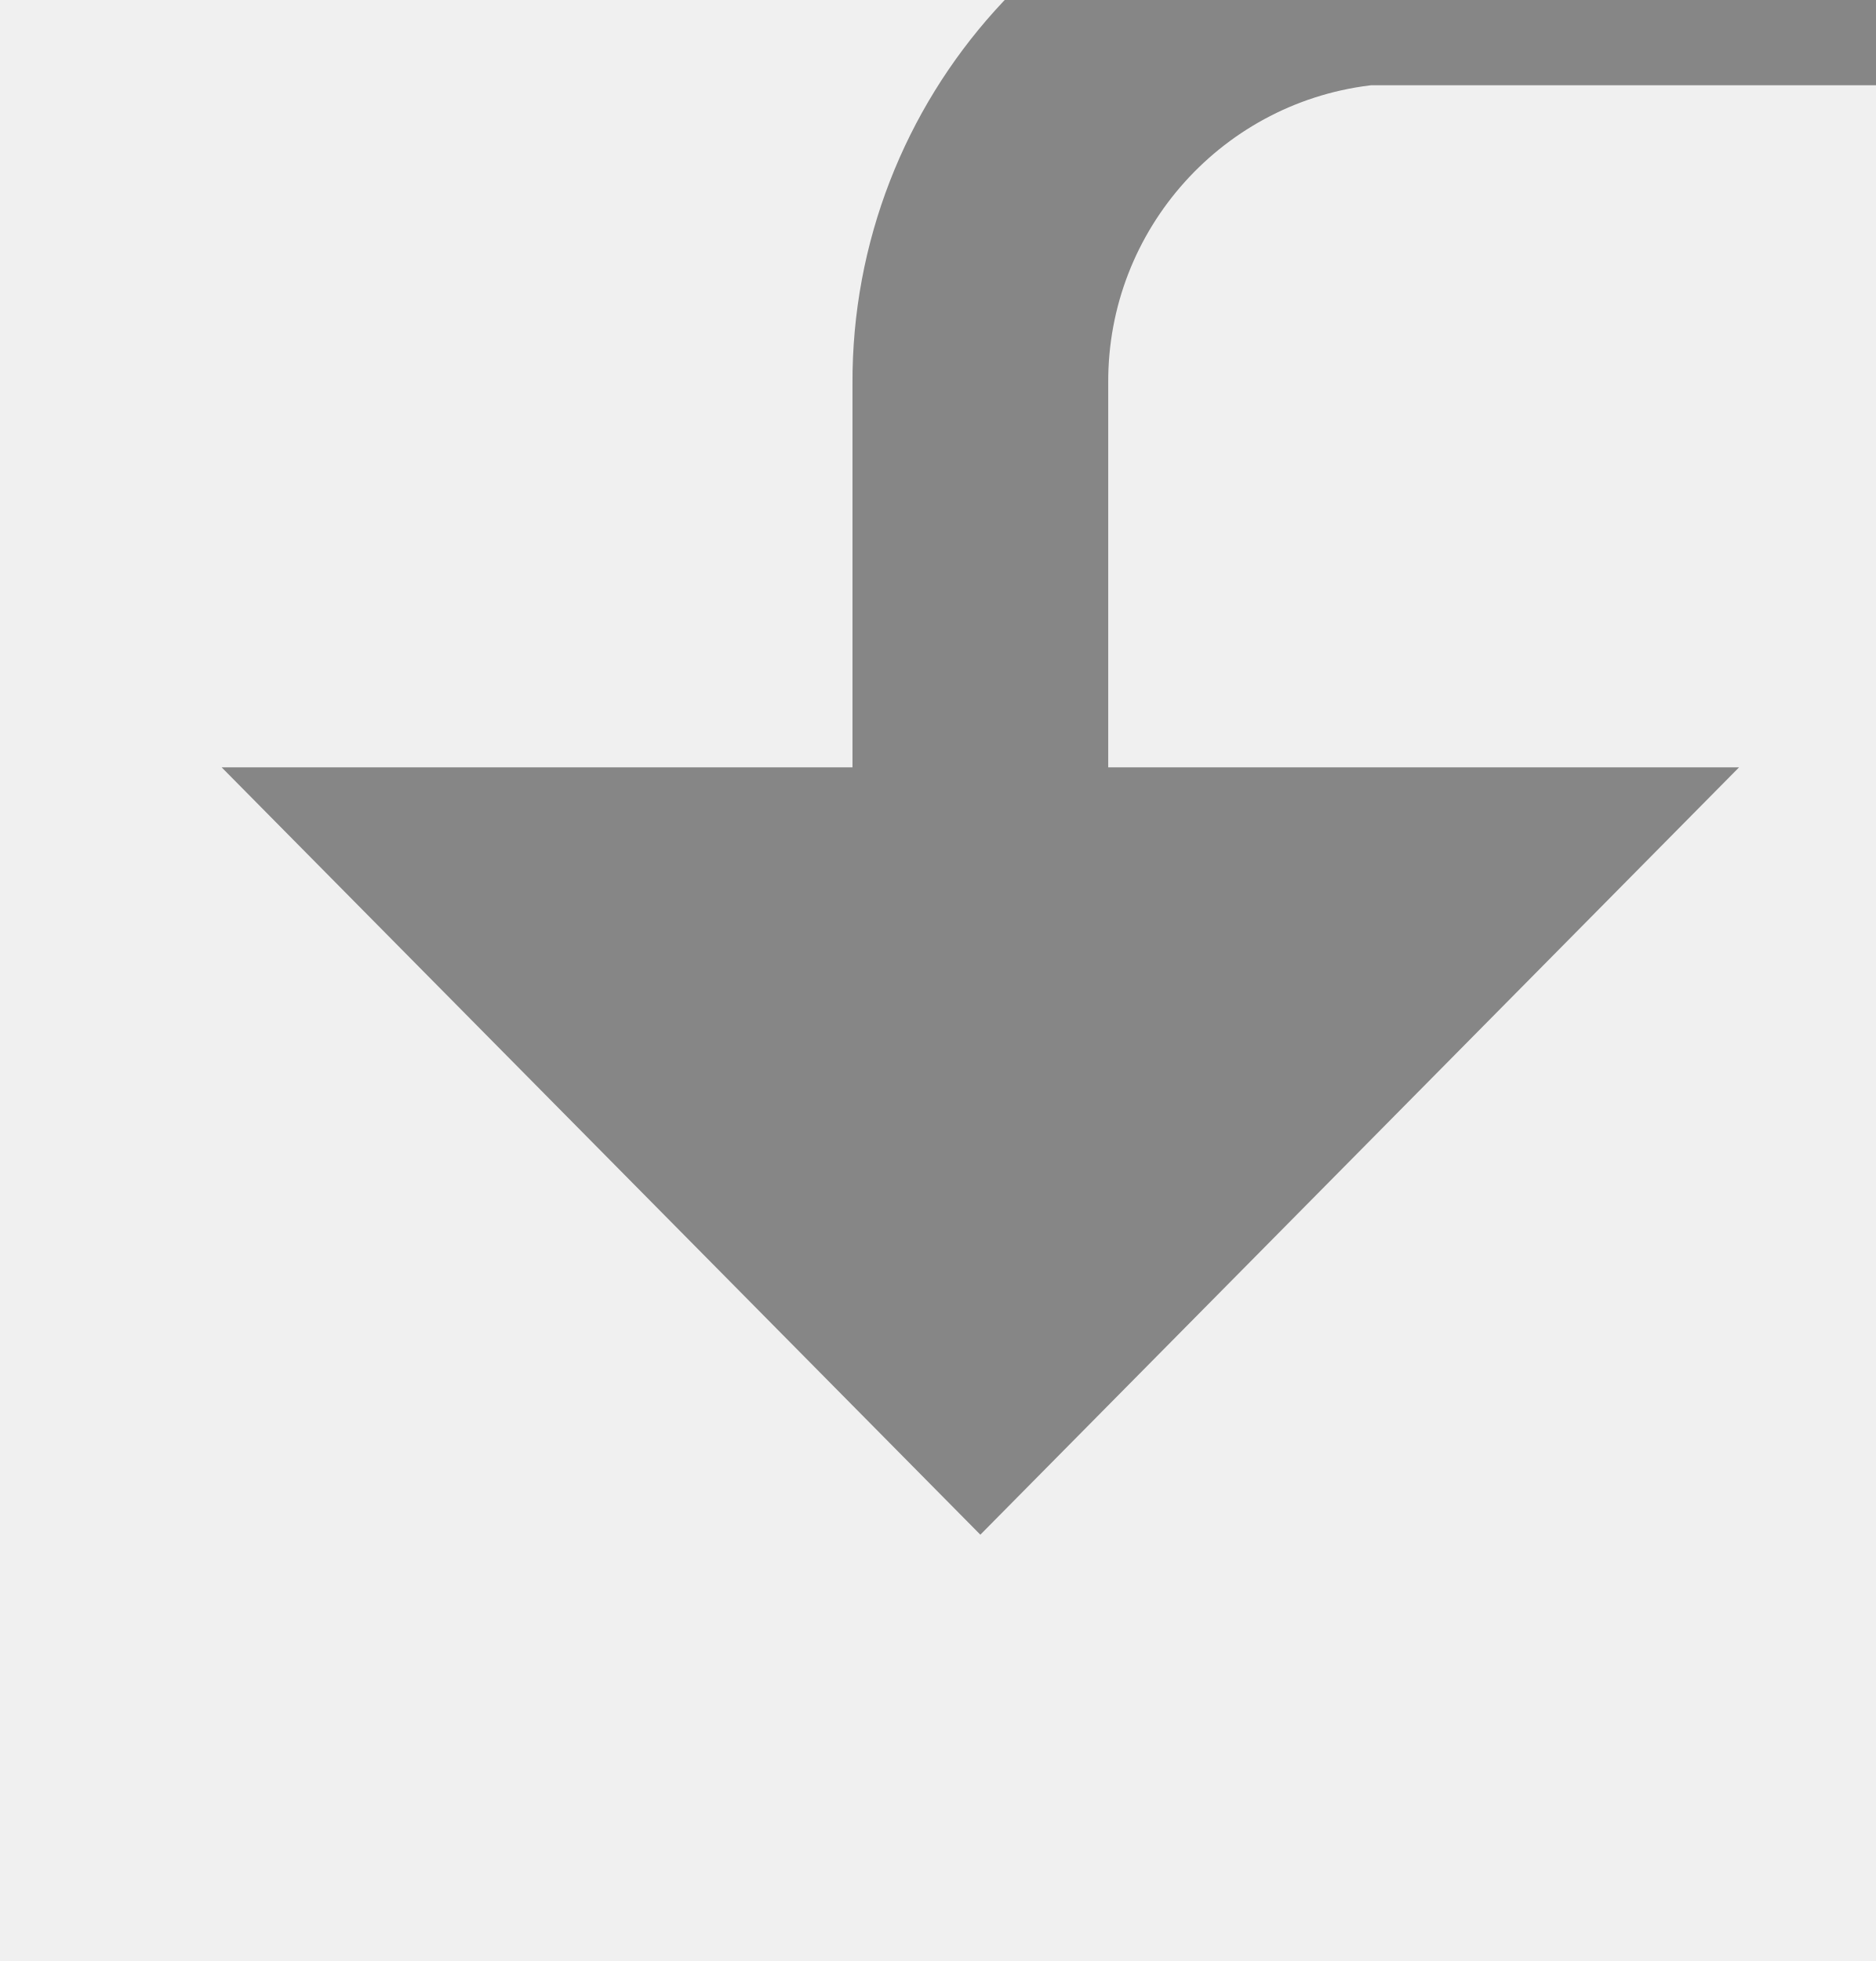
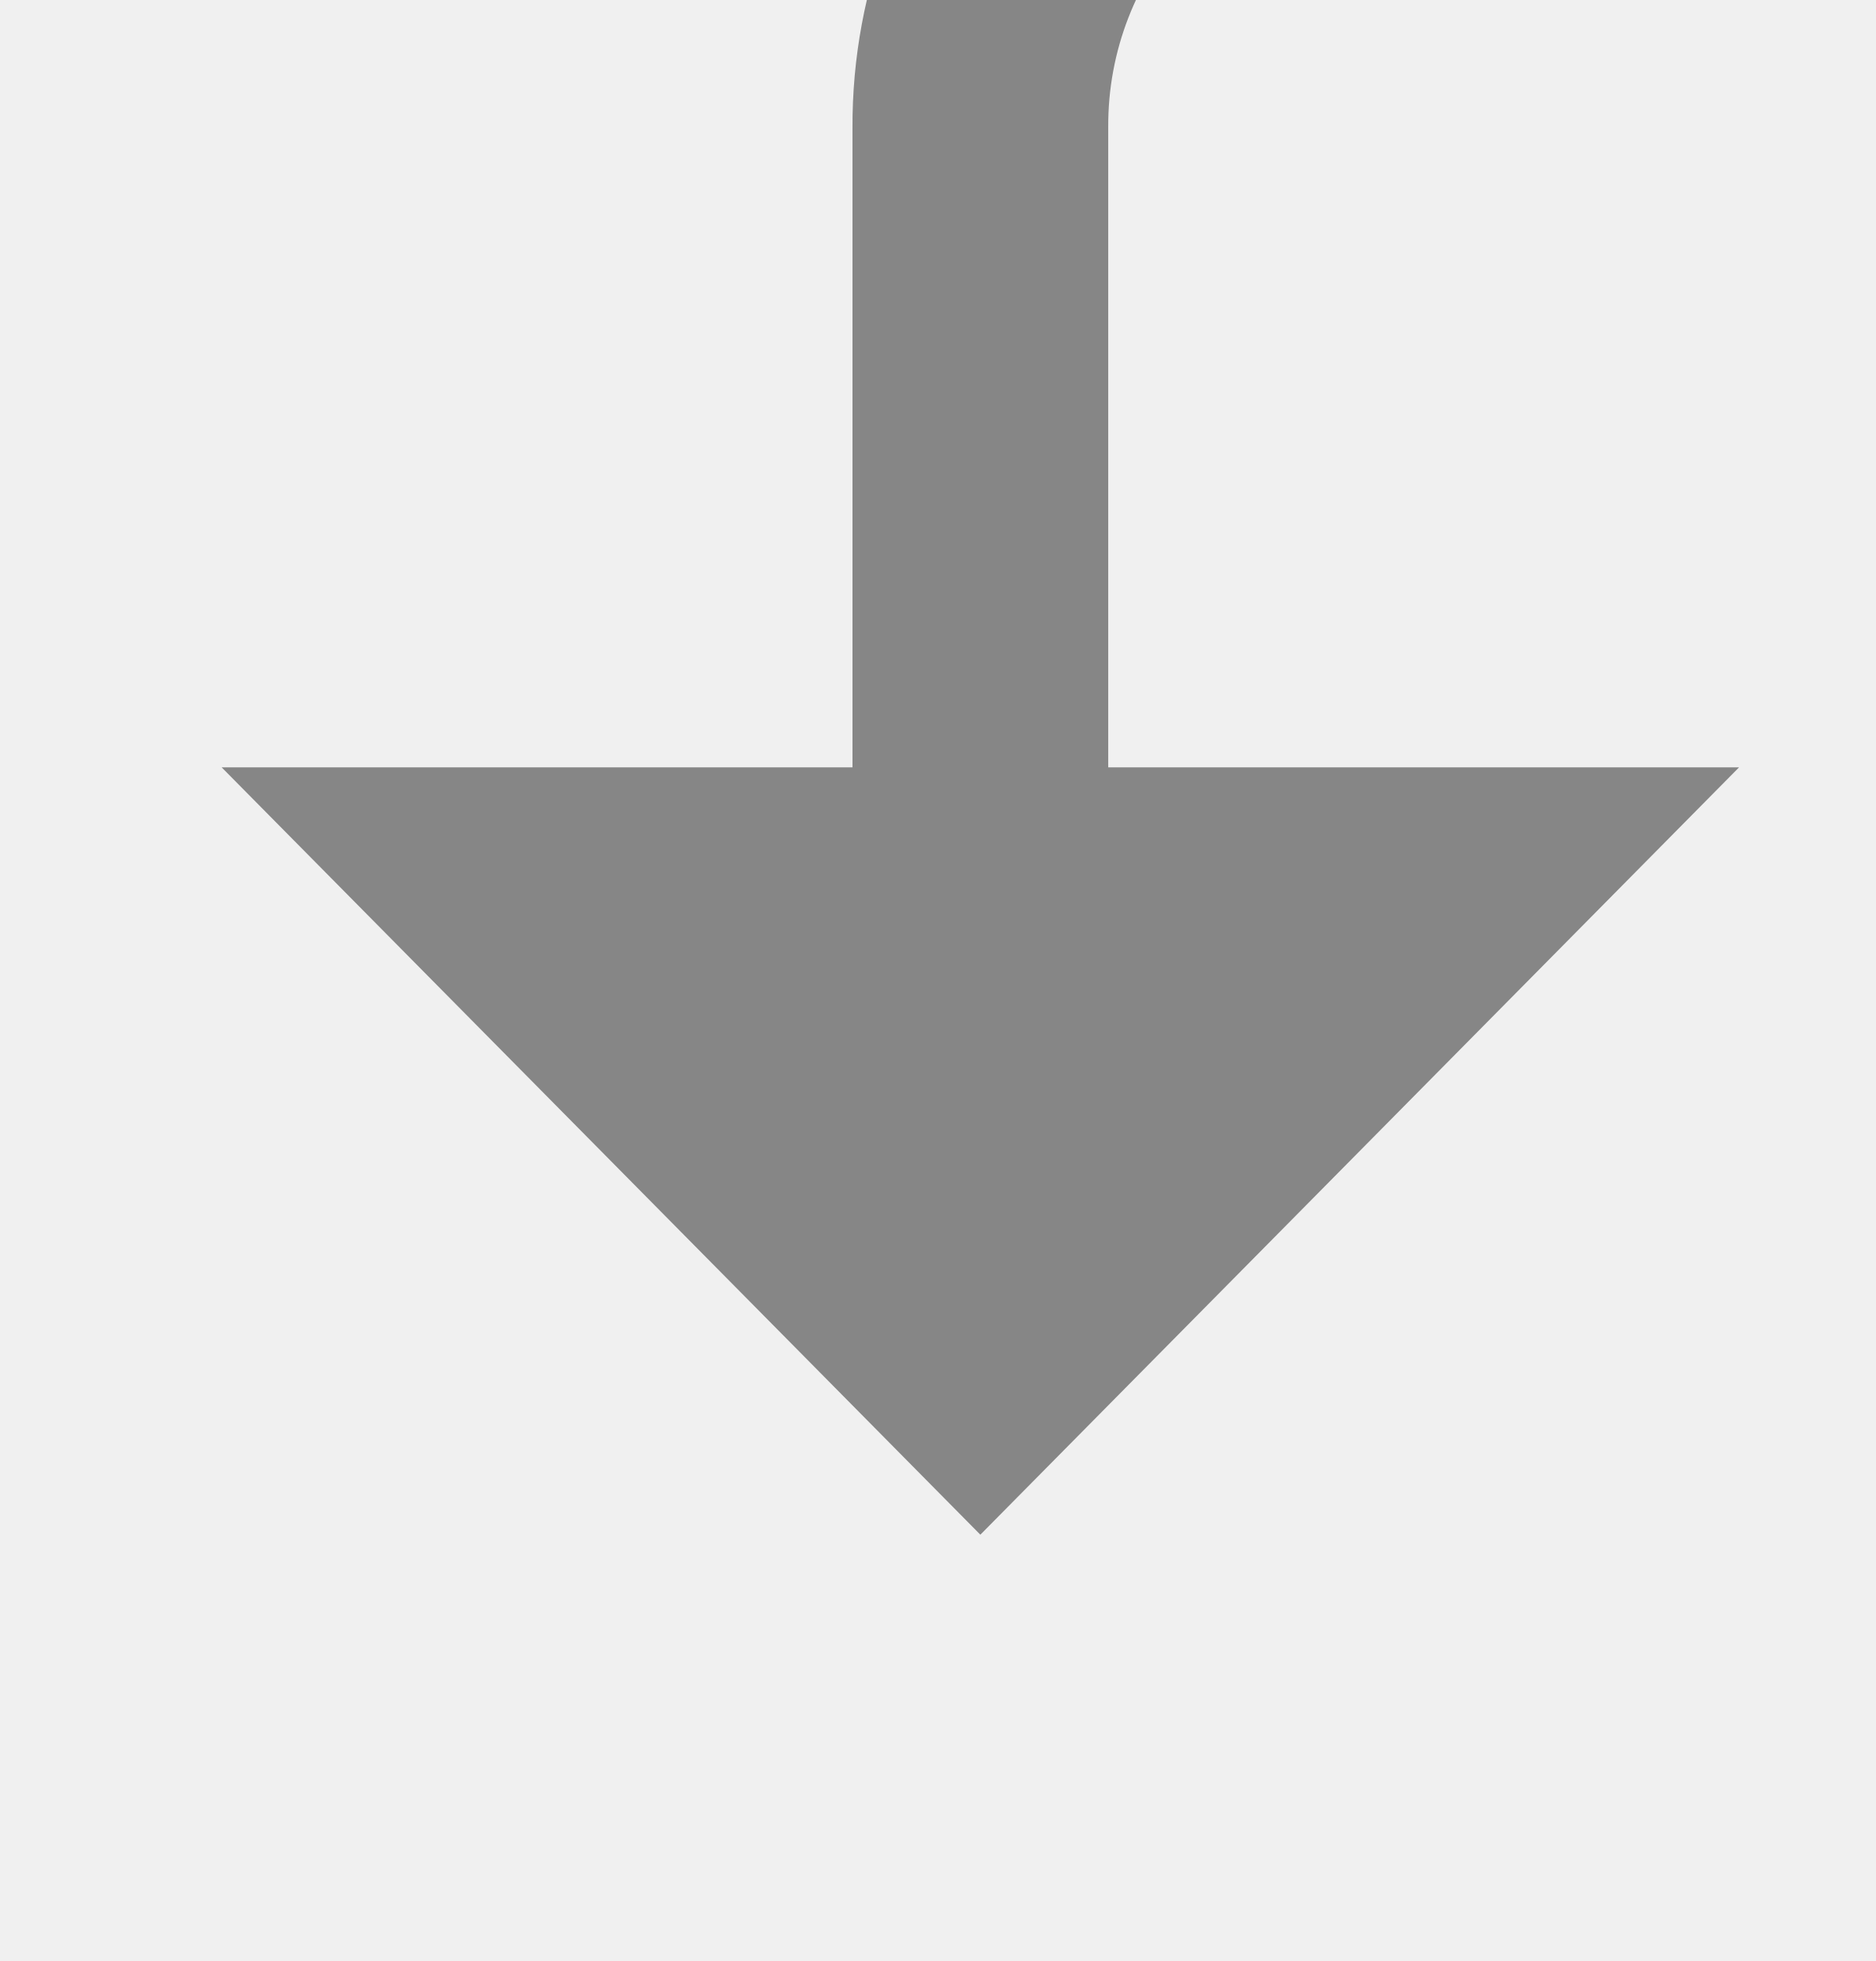
- <svg xmlns="http://www.w3.org/2000/svg" version="1.1" width="22px" height="23px" preserveAspectRatio="xMidYMin meet" viewBox="449 783  20 23">
-   <path d="M 555.5 651  L 555.5 777  A 5 5 0 0 1 550.5 782.5 L 464 782.5  A 5 5 0 0 0 459.5 787.5 L 459.5 794  " stroke-width="3" stroke="#868686" fill="none" />
-   <path d="M 450.6 792  L 459.5 801  L 468.4 792  L 450.6 792  Z " fill-rule="nonzero" fill="#868686" stroke="none" />
+ <svg xmlns="http://www.w3.org/2000/svg" version="1.1" width="22px" height="23px" preserveAspectRatio="xMidYMin meet" viewBox="382 913  20 23">
+   <defs>
+     <mask fill="white" id="clip250">
+       <path d="M 410.165 896  L 439.835 896  L 439.835 921  L 410.165 921  Z M 381 887  L 462 887  L 462 942  L 381 942  Z " fill-rule="evenodd" />
+     </mask>
+   </defs>
+   <path d="M 459.5 887  L 459.5 904  A 5 5 0 0 1 454.5 909.5 L 397 909.5  A 5 5 0 0 0 392.5 914.5 L 392.5 924  " stroke-width="3" stroke="#868686" fill="none" mask="url(#clip250)" />
+   <path d="M 383.6 922  L 392.5 931  L 401.4 922  L 383.6 922  Z " fill-rule="nonzero" fill="#868686" stroke="none" mask="url(#clip250)" />
</svg>
